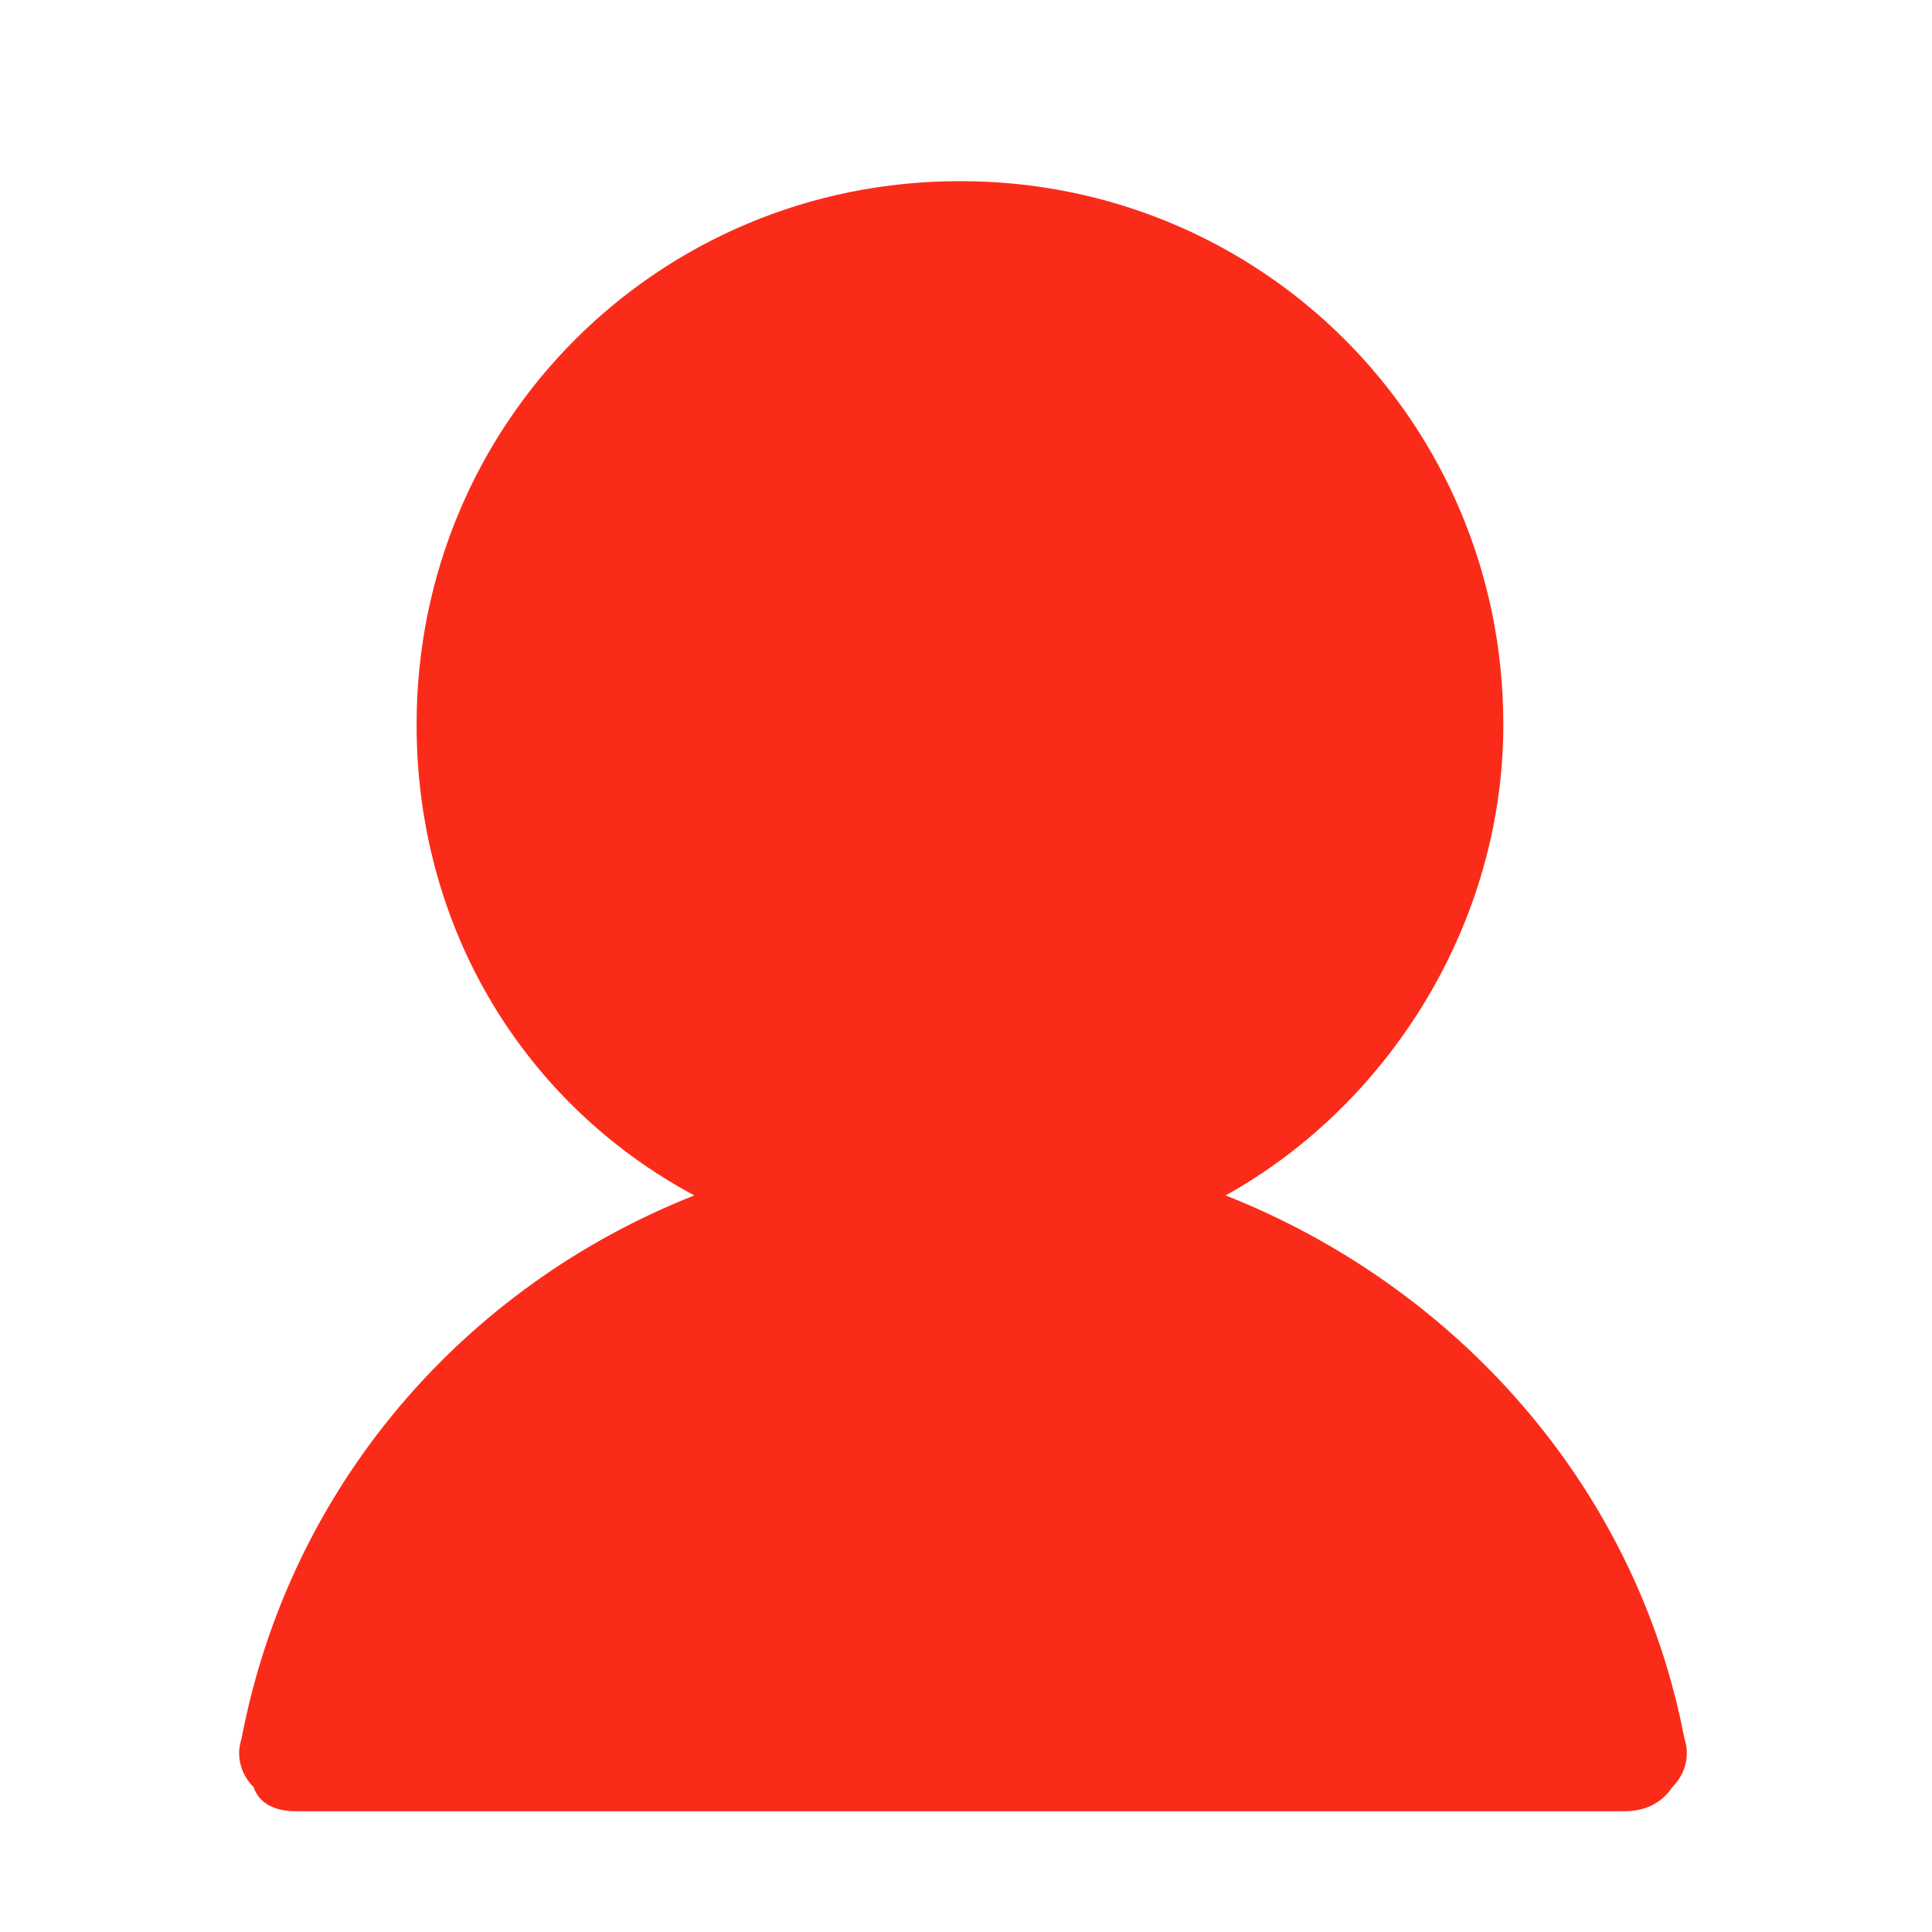
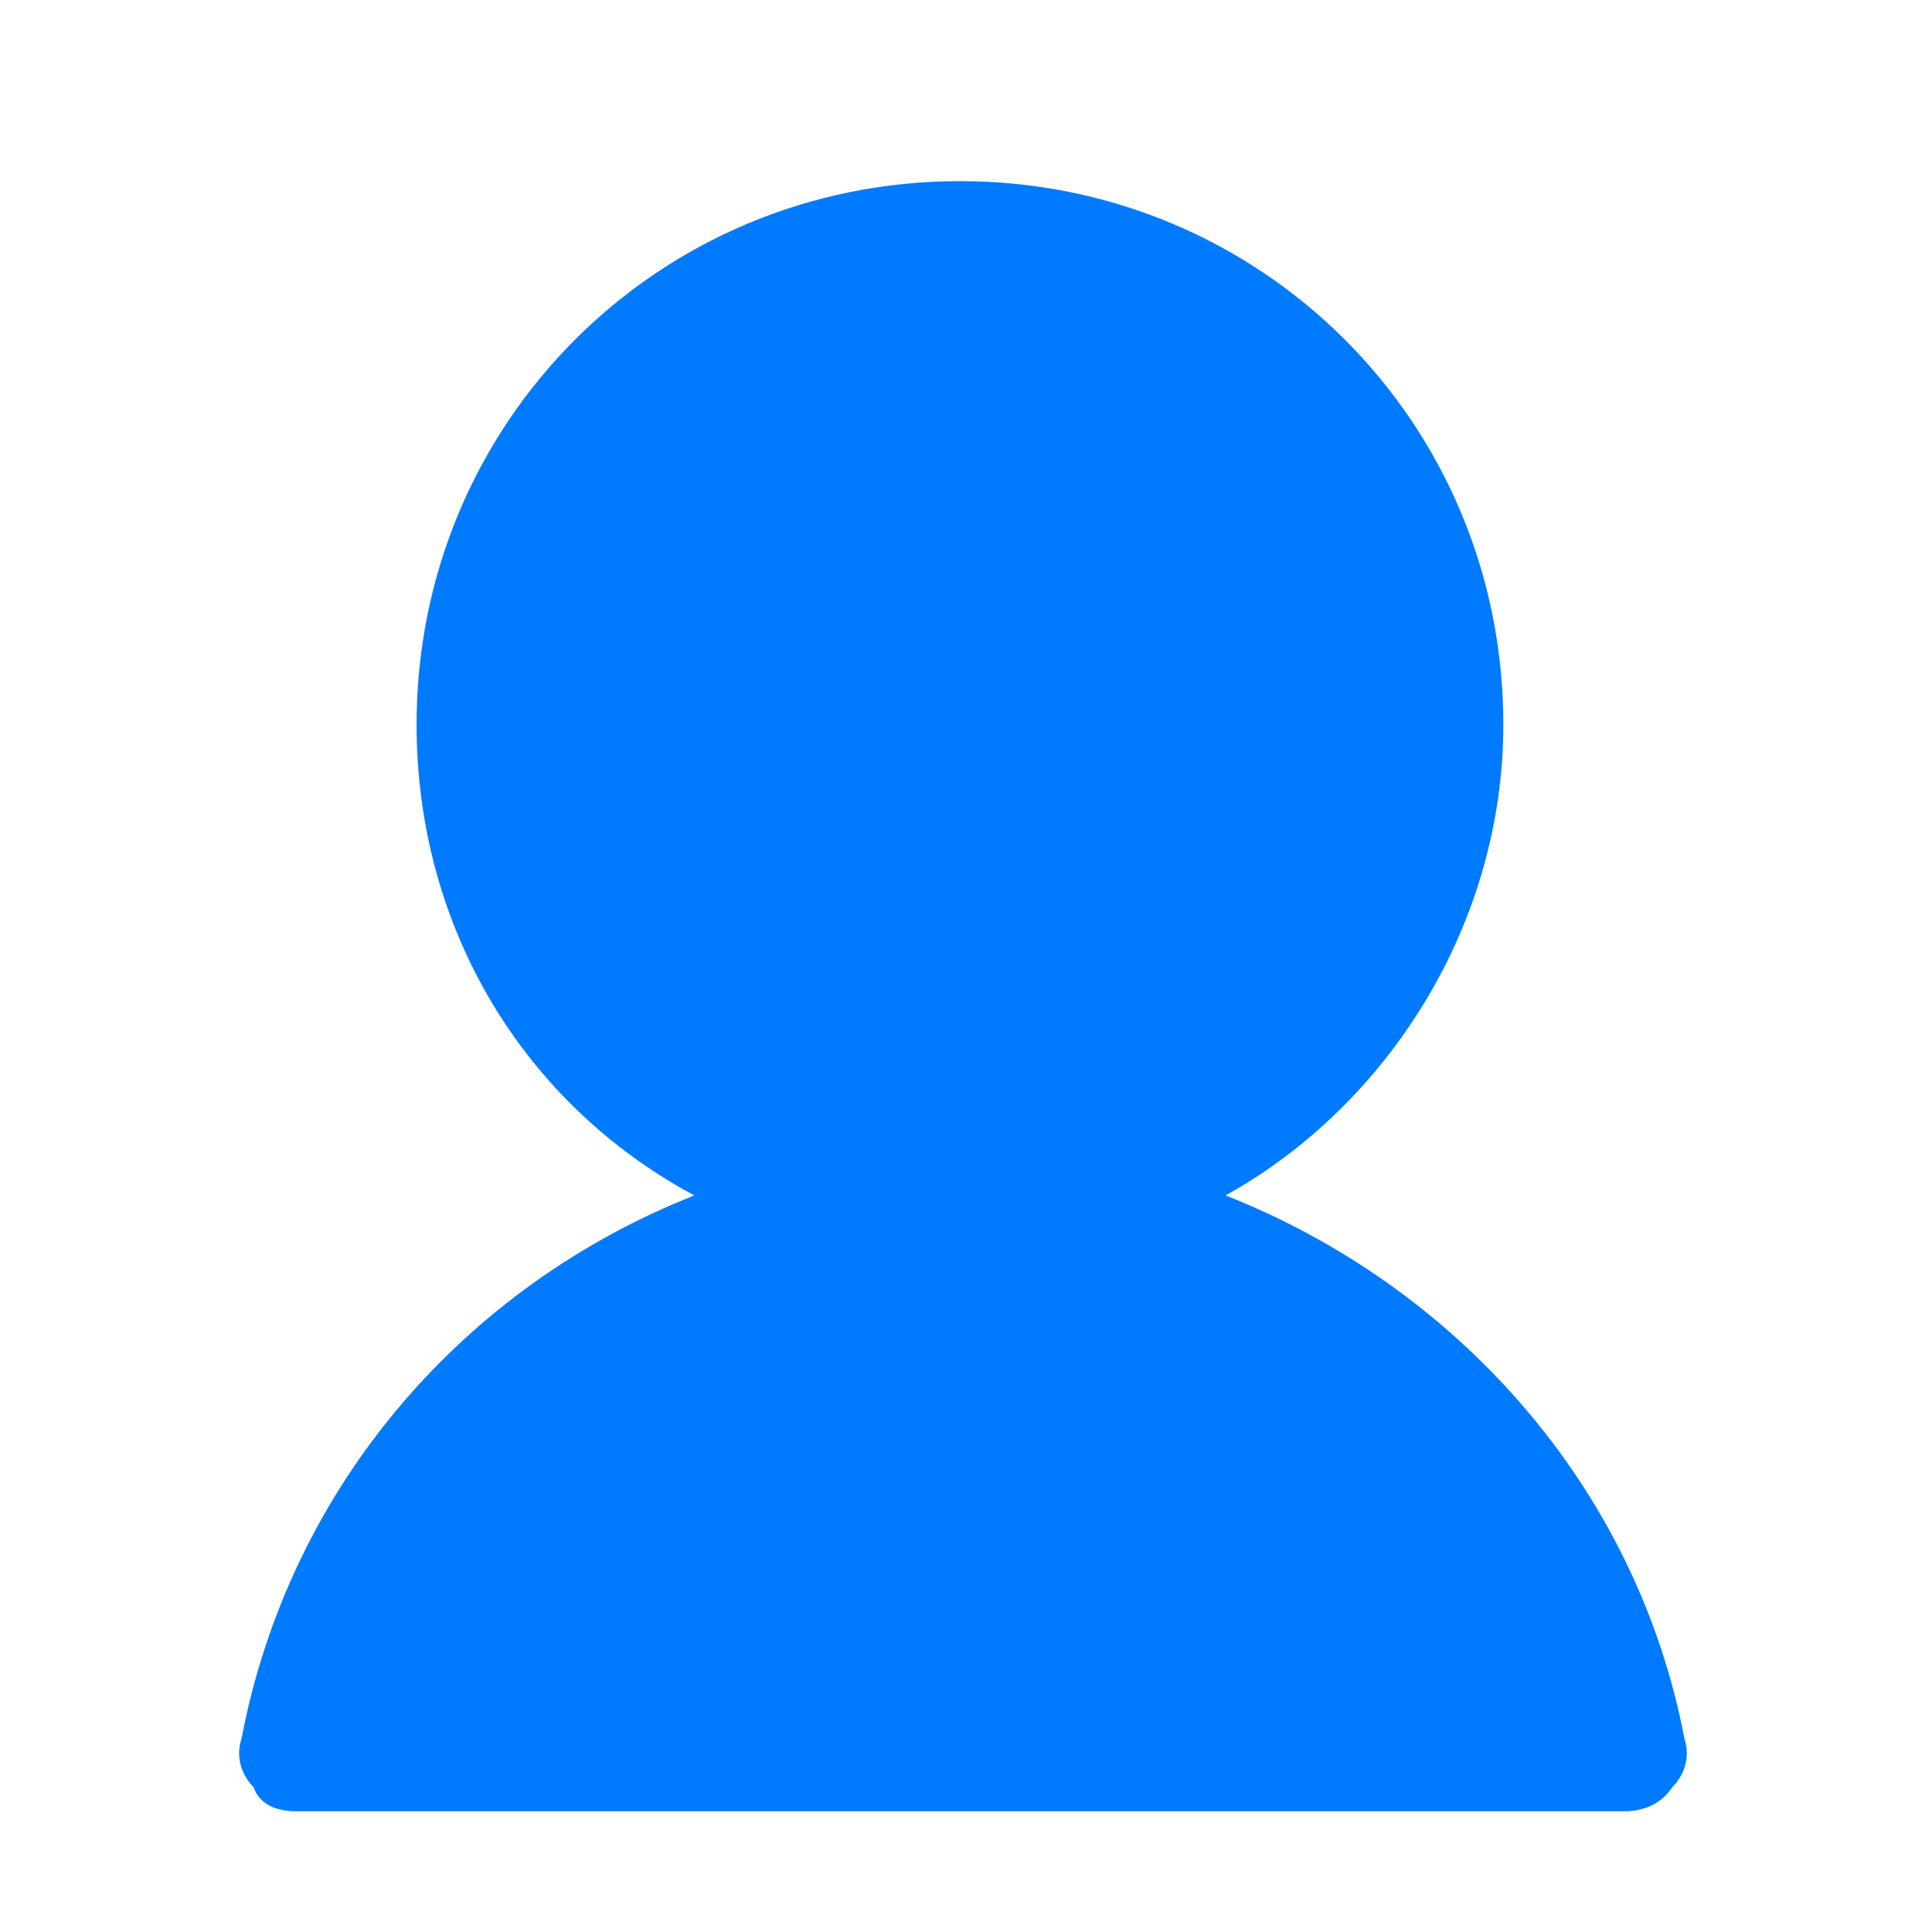
- <svg xmlns="http://www.w3.org/2000/svg" t="1657875835921" class="icon" viewBox="0 0 1024 1024" version="1.1" p-id="9999" width="81" height="81">
-   <defs>
-     <style type="text/css">@font-face { font-family: feedback-iconfont; src: url("//at.alicdn.com/t/font_1031158_u69w8yhxdu.woff2?t=1630033759944") format("woff2"), url("//at.alicdn.com/t/font_1031158_u69w8yhxdu.woff?t=1630033759944") format("woff"), url("//at.alicdn.com/t/font_1031158_u69w8yhxdu.ttf?t=1630033759944") format("truetype"); }
- </style>
-   </defs>
-   <path d="M649.6 633.6c86.4-48 147.2-144 147.2-249.6 0-160-128-288-288-288s-288 128-288 288c0 108.8 57.6 201.6 147.2 249.6-121.6 48-214.4 153.6-240 288-3.2 9.6 0 19.2 6.4 25.6 3.2 9.6 12.8 12.8 22.4 12.8h704c9.6 0 19.2-3.2 25.6-12.8 6.4-6.4 9.6-16 6.4-25.6-25.6-134.4-121.6-240-243.2-288z" fill="#fa2c19" p-id="10000" />
+ <svg xmlns="http://www.w3.org/2000/svg" t="1661739096983" class="icon" viewBox="0 0 1024 1024" version="1.1" p-id="6015" width="81" height="81">
+   <path d="M649.6 633.6c86.4-48 147.2-144 147.2-249.6 0-160-128-288-288-288s-288 128-288 288c0 108.8 57.6 201.6 147.2 249.6-121.6 48-214.4 153.6-240 288-3.2 9.6 0 19.2 6.4 25.6 3.2 9.6 12.8 12.8 22.4 12.8h704c9.6 0 19.2-3.2 25.6-12.8 6.4-6.4 9.6-16 6.4-25.6-25.6-134.4-121.6-240-243.2-288z" fill="#007aff" p-id="6016" />
</svg>
